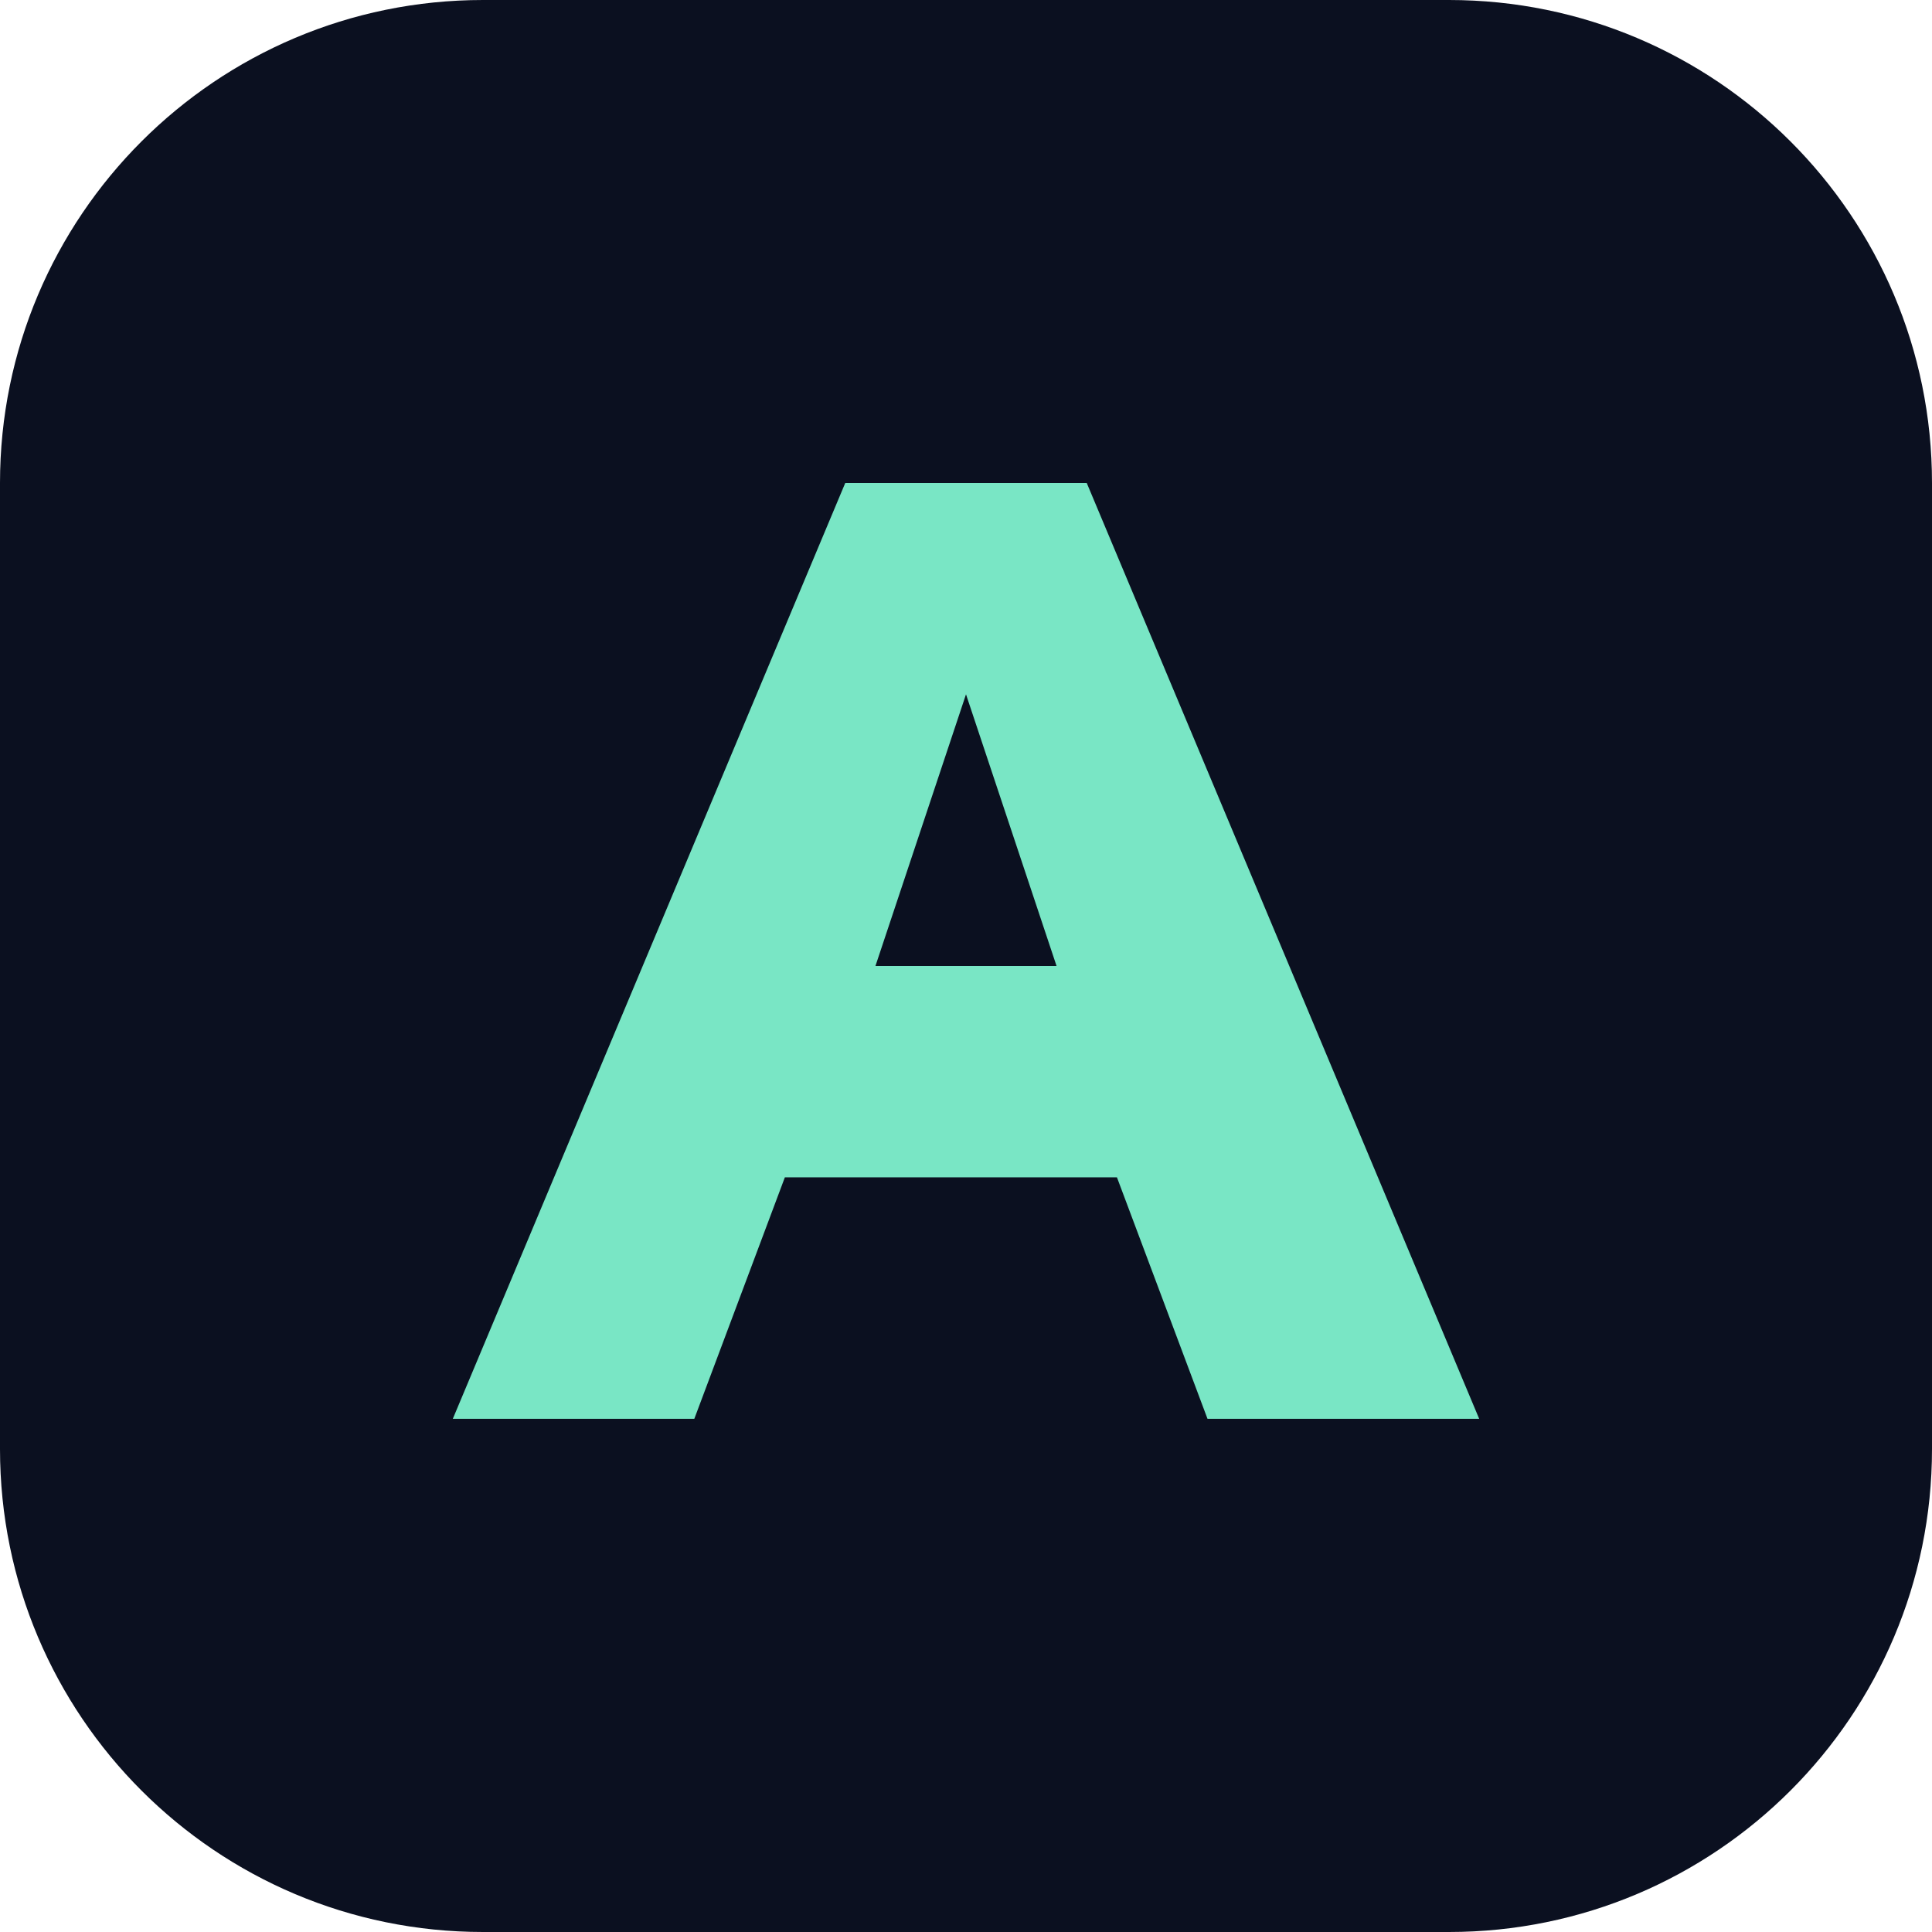
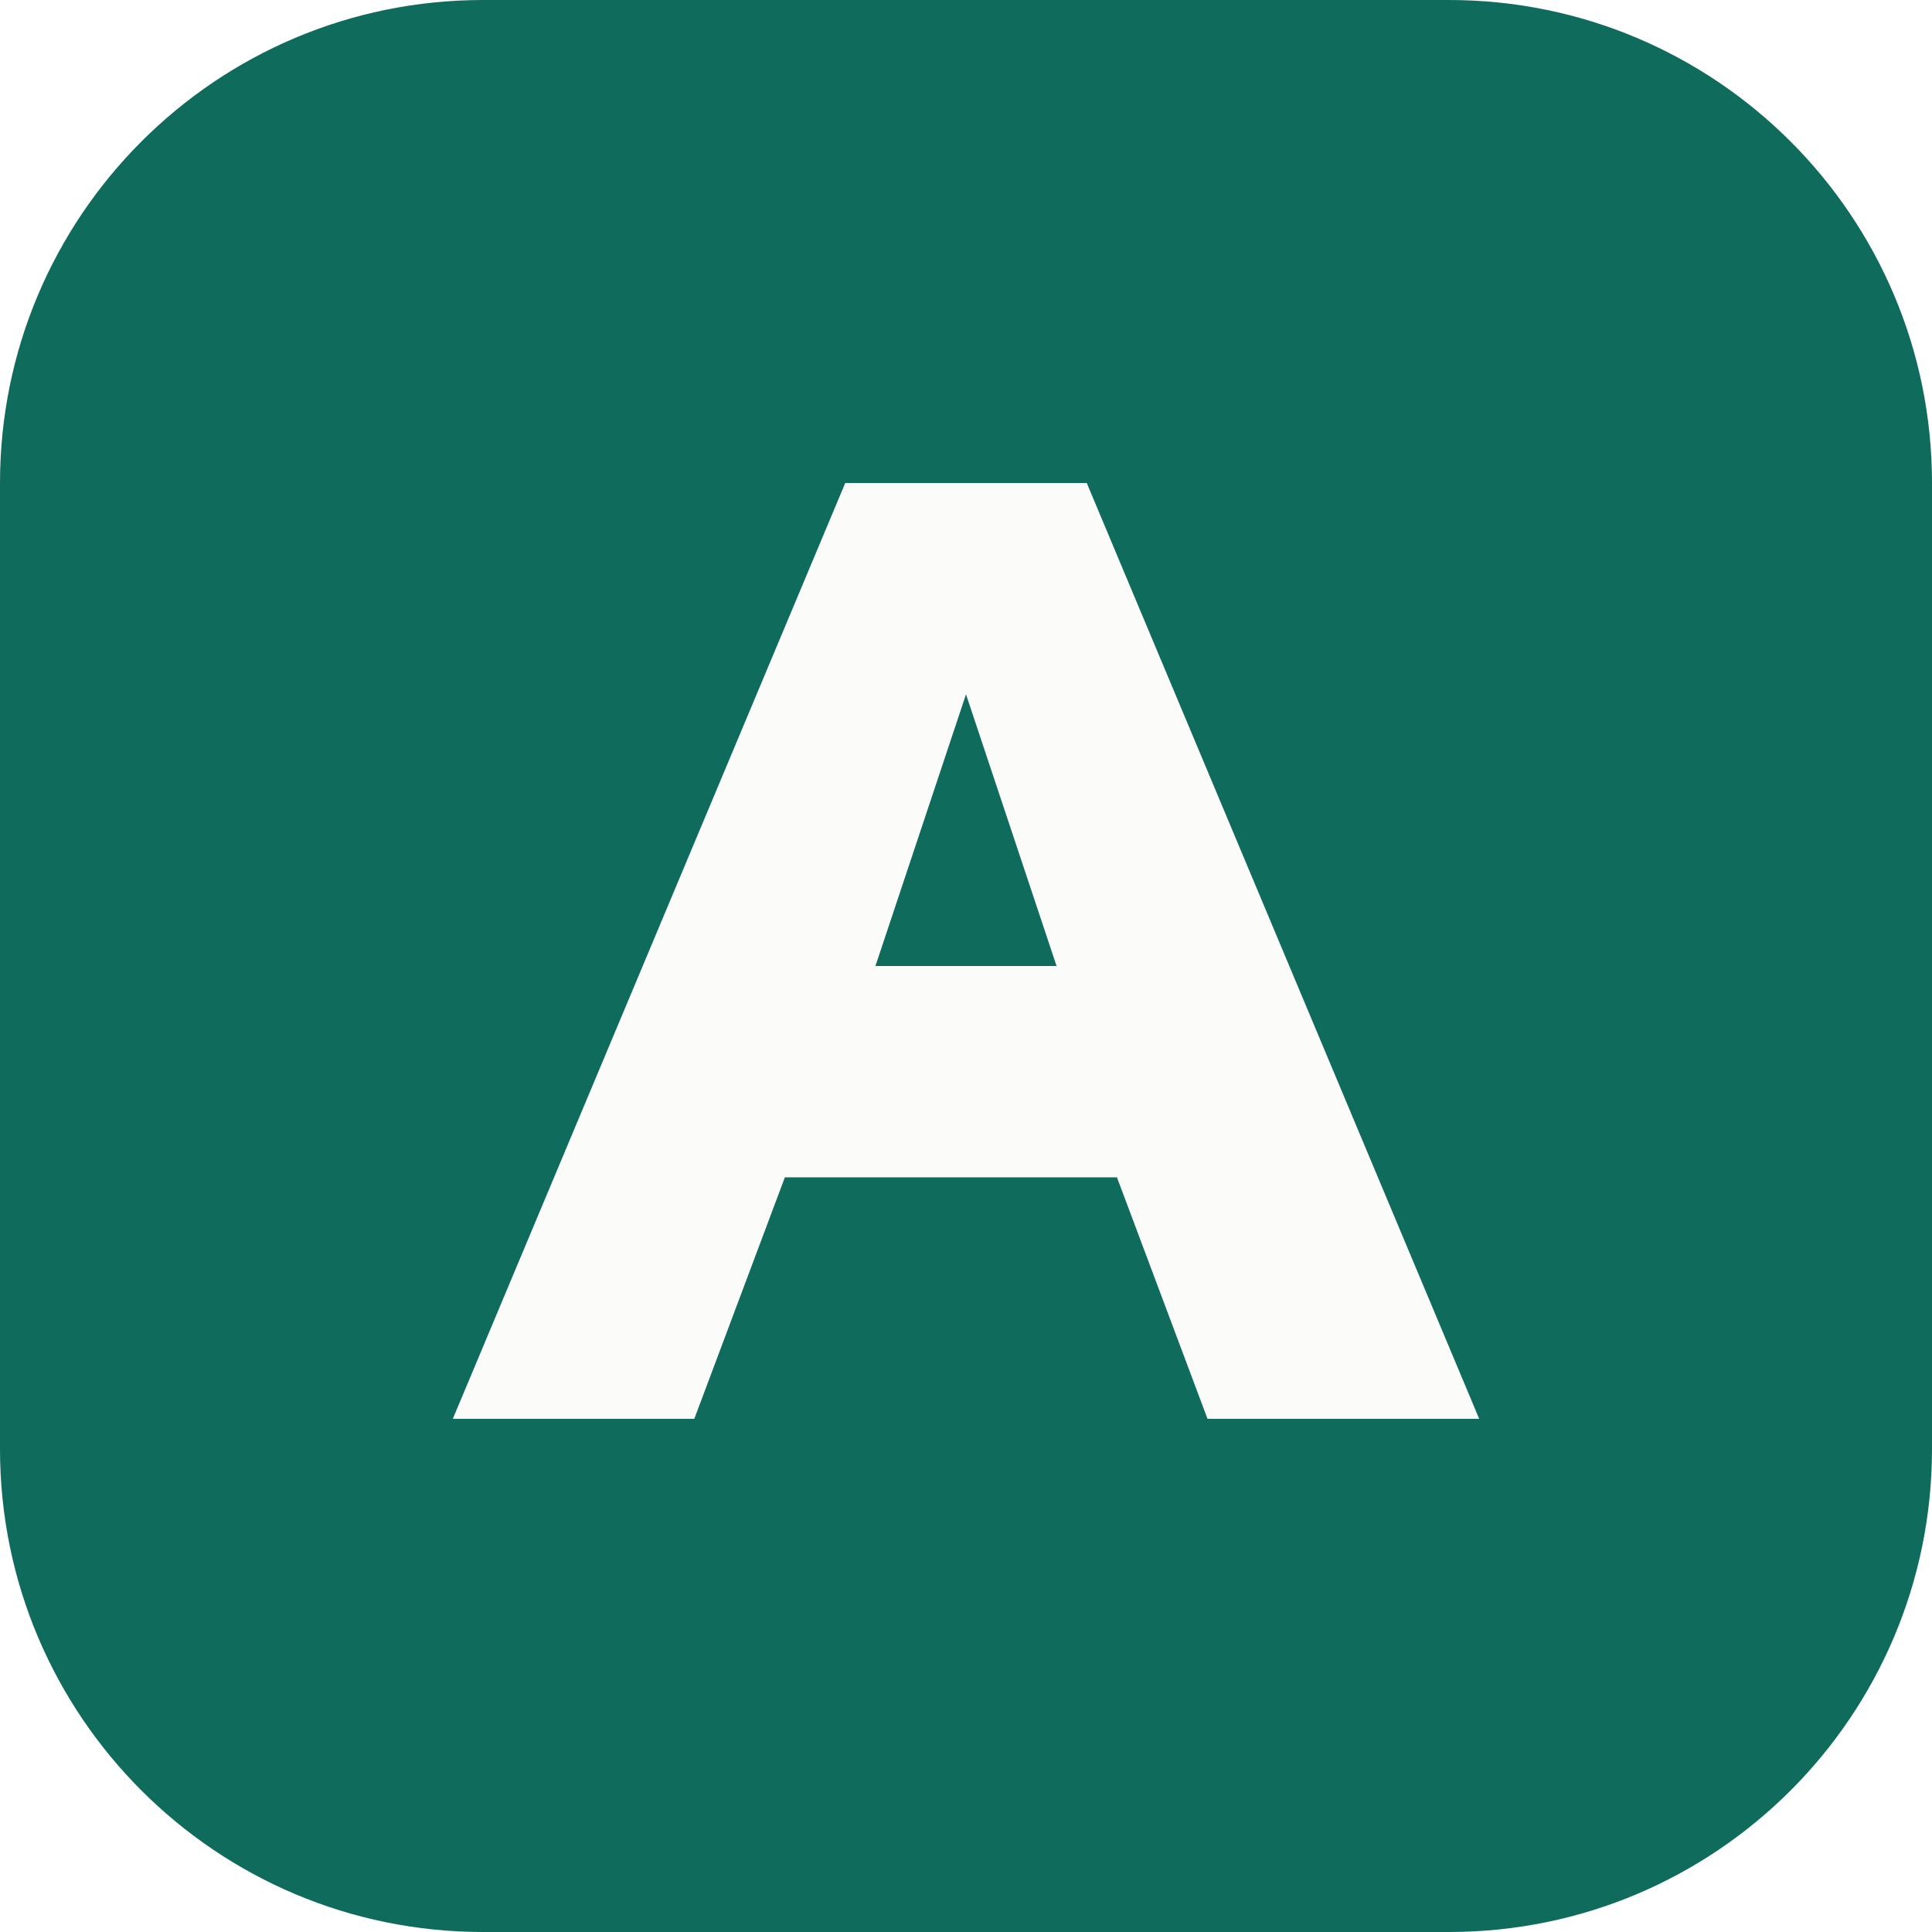
<svg xmlns="http://www.w3.org/2000/svg" viewBox="0 0 64 64">
-   <rect width="64" height="64" rx="16" fill="#0b1020" />
-   <path d="M15 47 28 16h8l13 31h-9l-3-8H26l-3 8zm14-15h6l-3-9z" fill="#79e6c5" />
+   <rect width="64" height="64" rx="16" fill="#0f6b5c" />
+   <path d="M15 47 28 16h8l13 31h-9l-3-8H26l-3 8zm14-15h6l-3-9z" fill="#fbfbfa" />
</svg>
